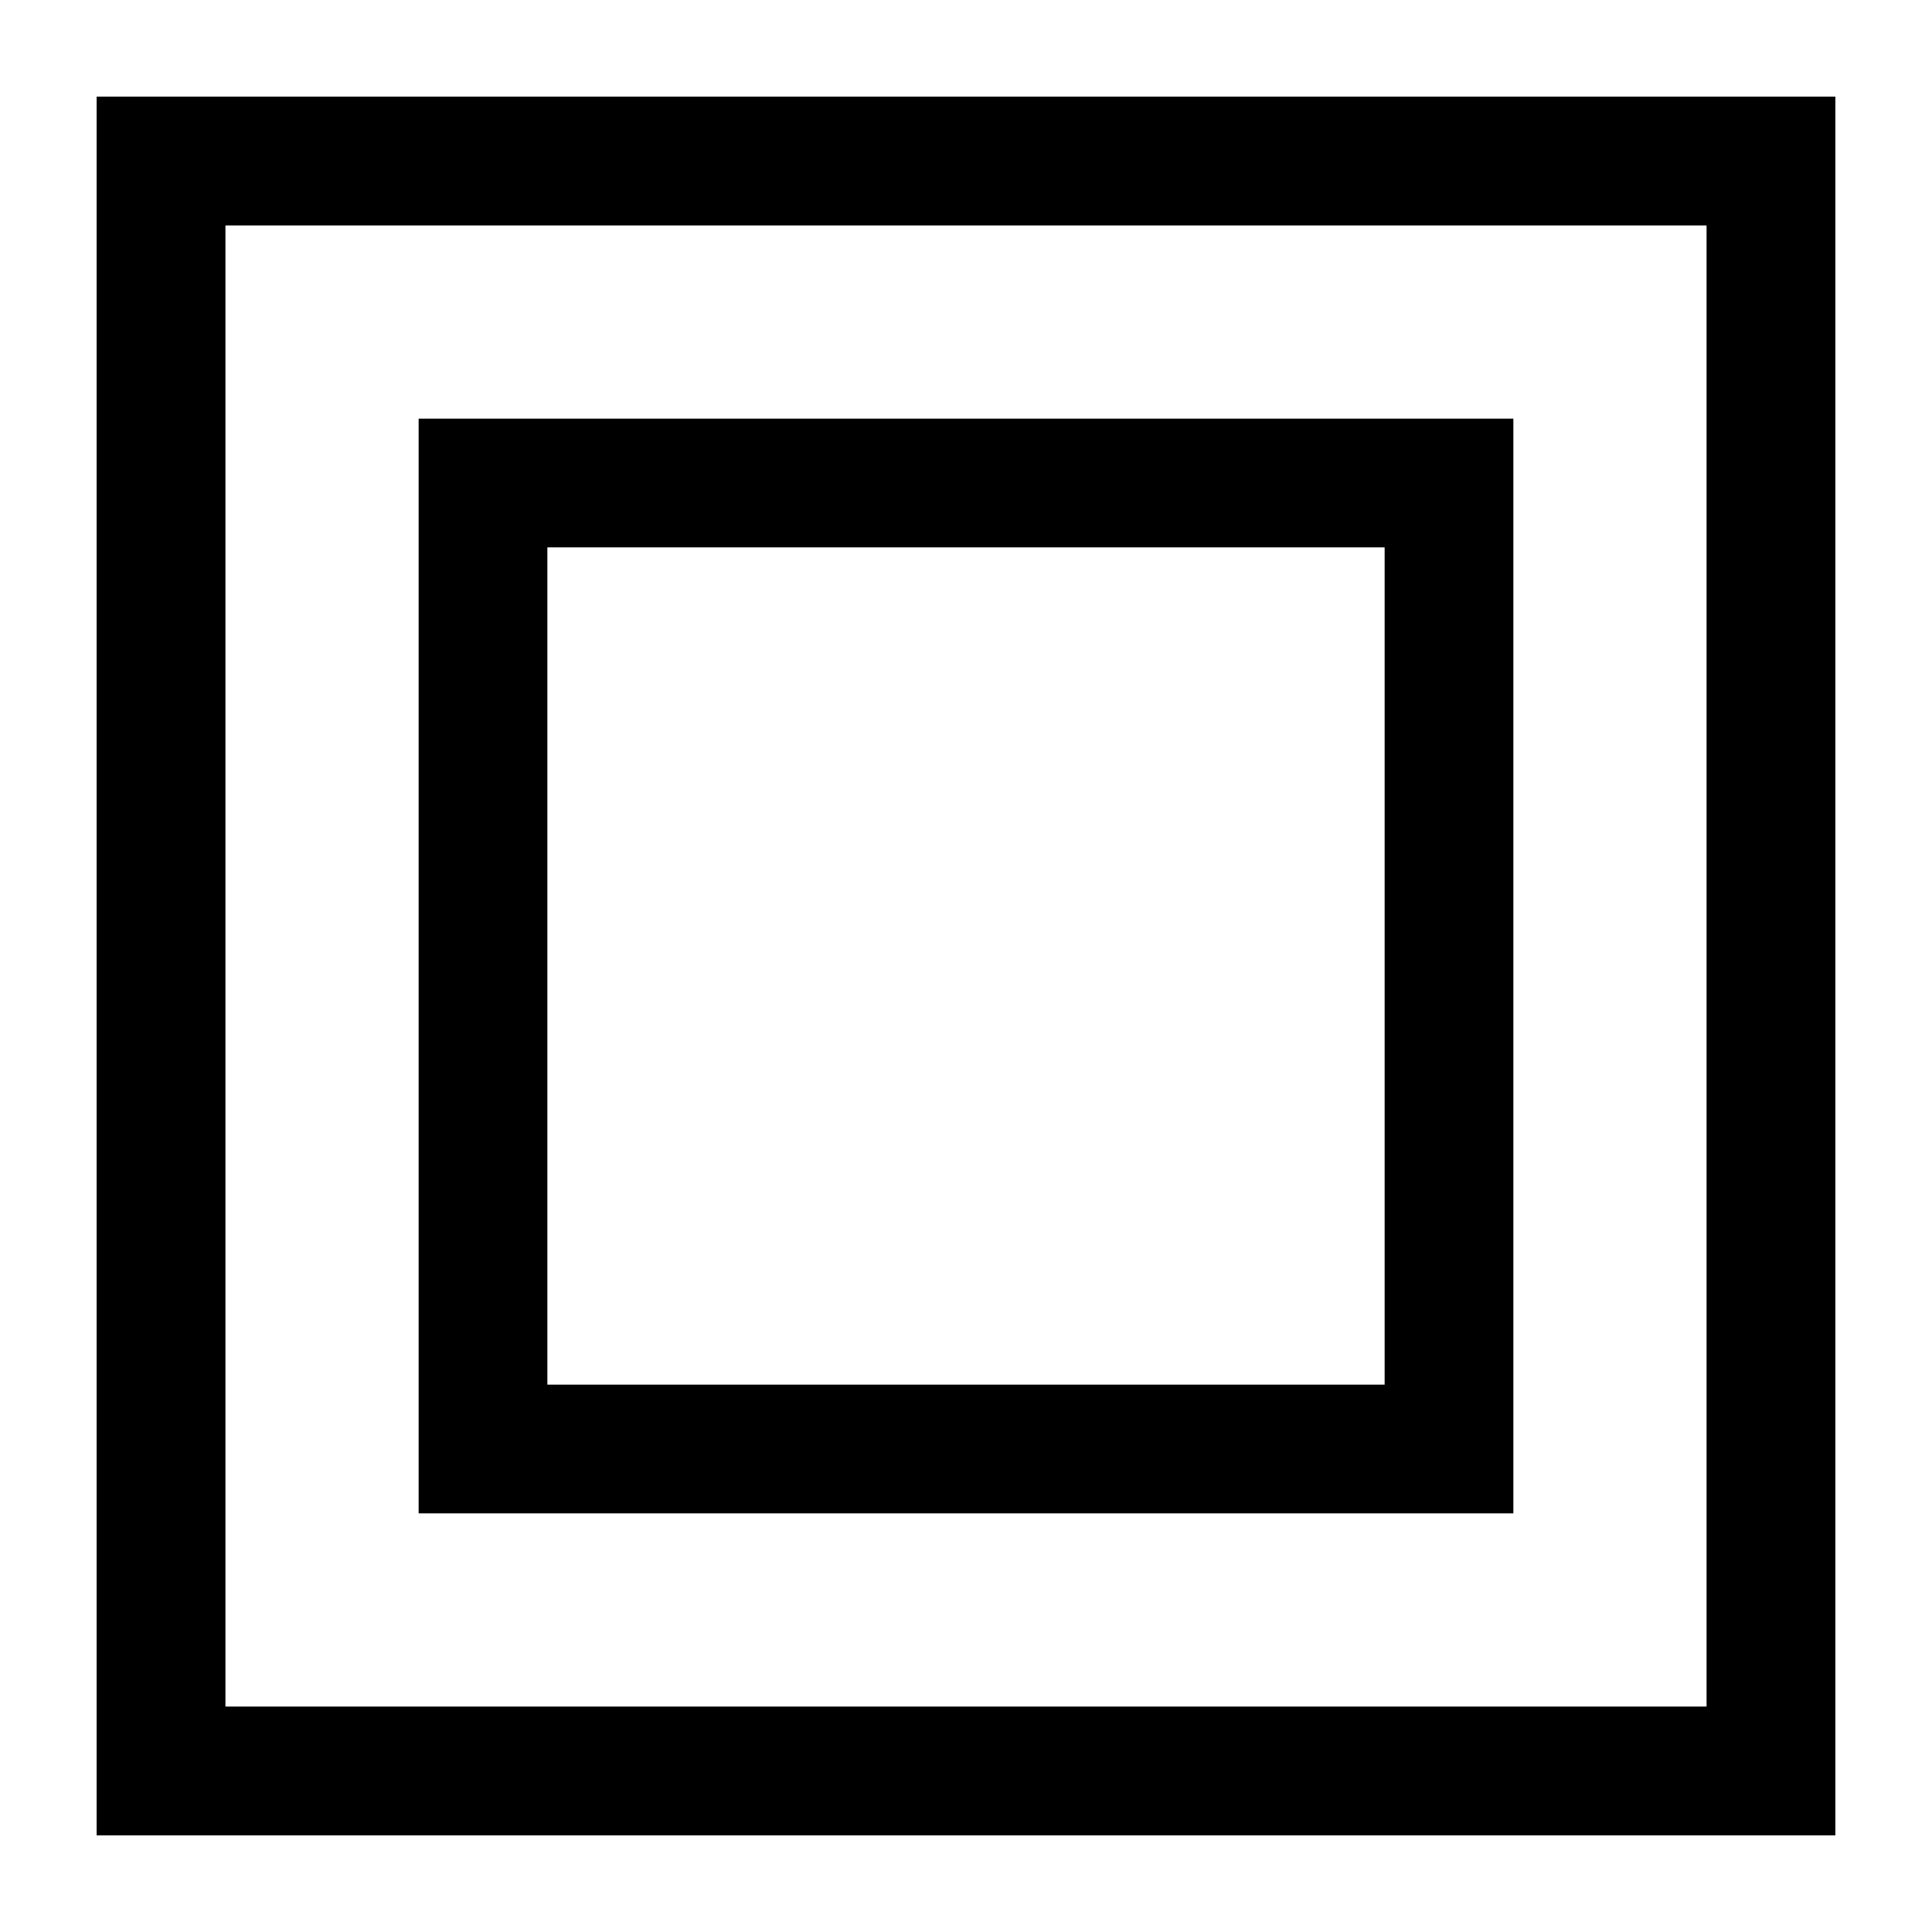
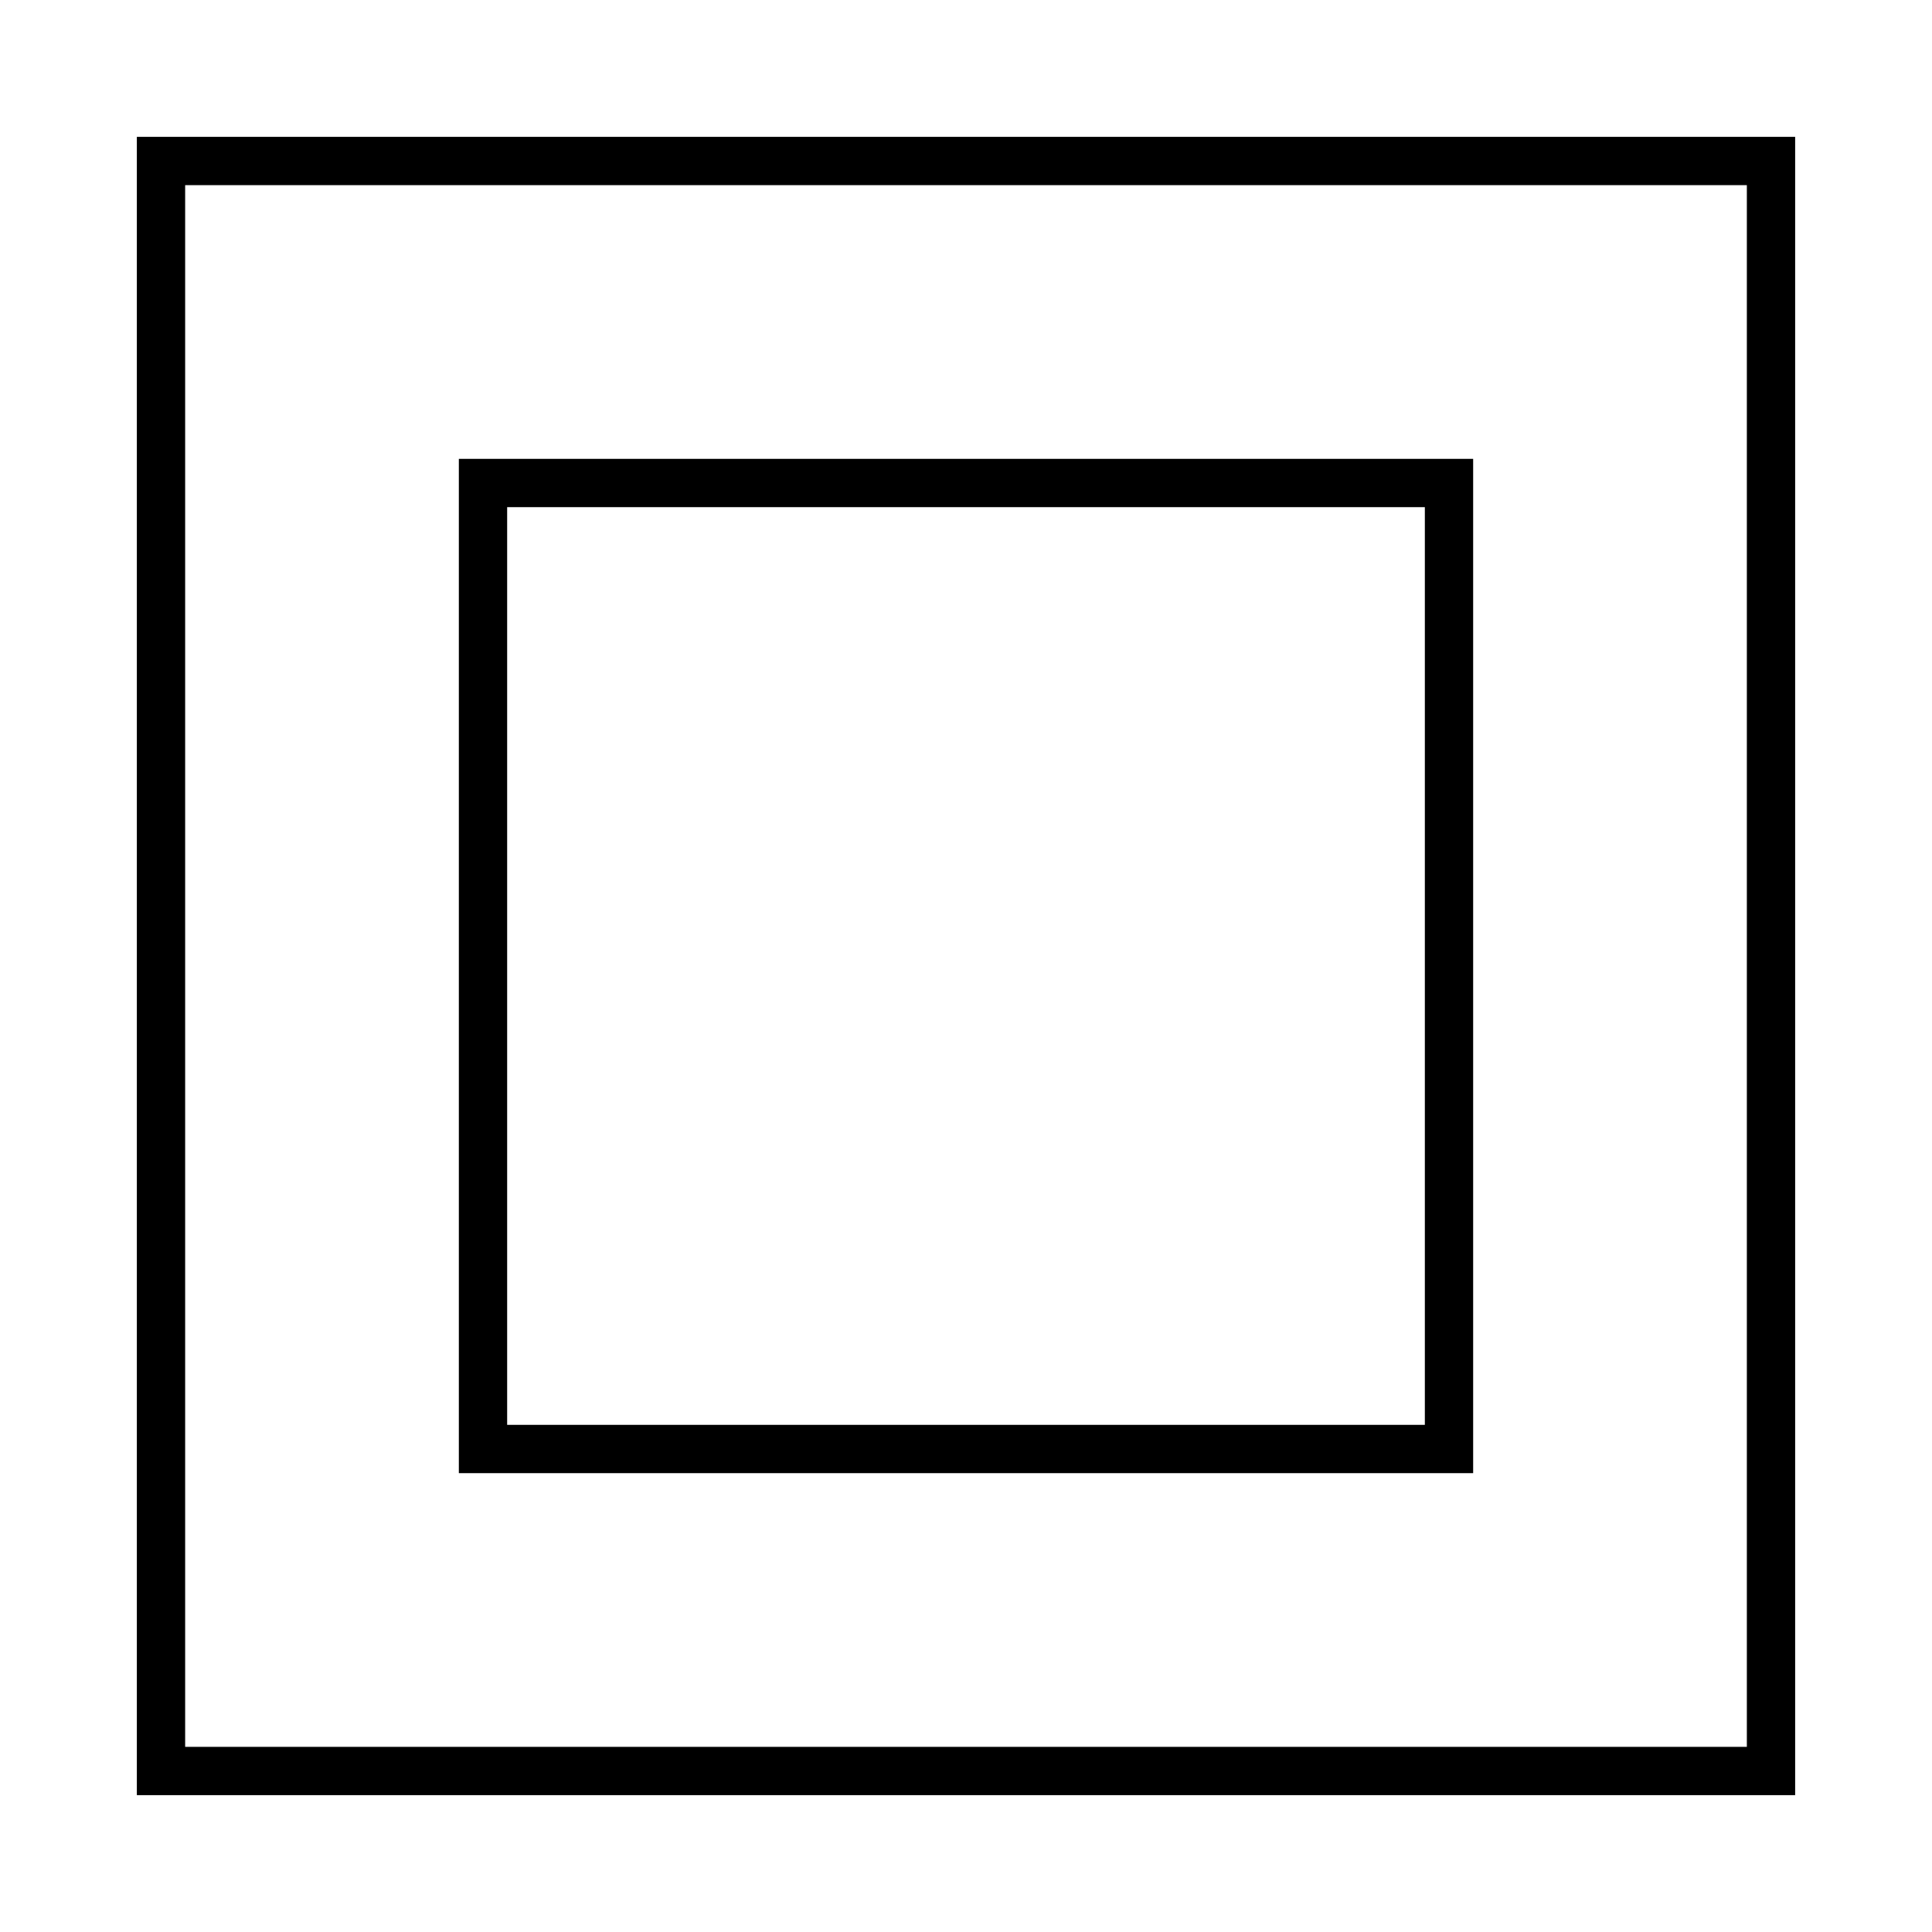
<svg xmlns="http://www.w3.org/2000/svg" viewBox="-10 -10 120 120">
-   <path d="M 80,80 V 20 H 20 v 60 z m 20,20 V 0 H 0 v 100 z" stroke-width="8" stroke="#000" fill-rule="evenodd" fill="none" />
+   <path d="M 80,80 V 20 H 20 v 60 z m 20,20 V 0 H 0 v 100 z" stroke-width="3" stroke="#000" fill-rule="evenodd" fill="none" />
</svg>
